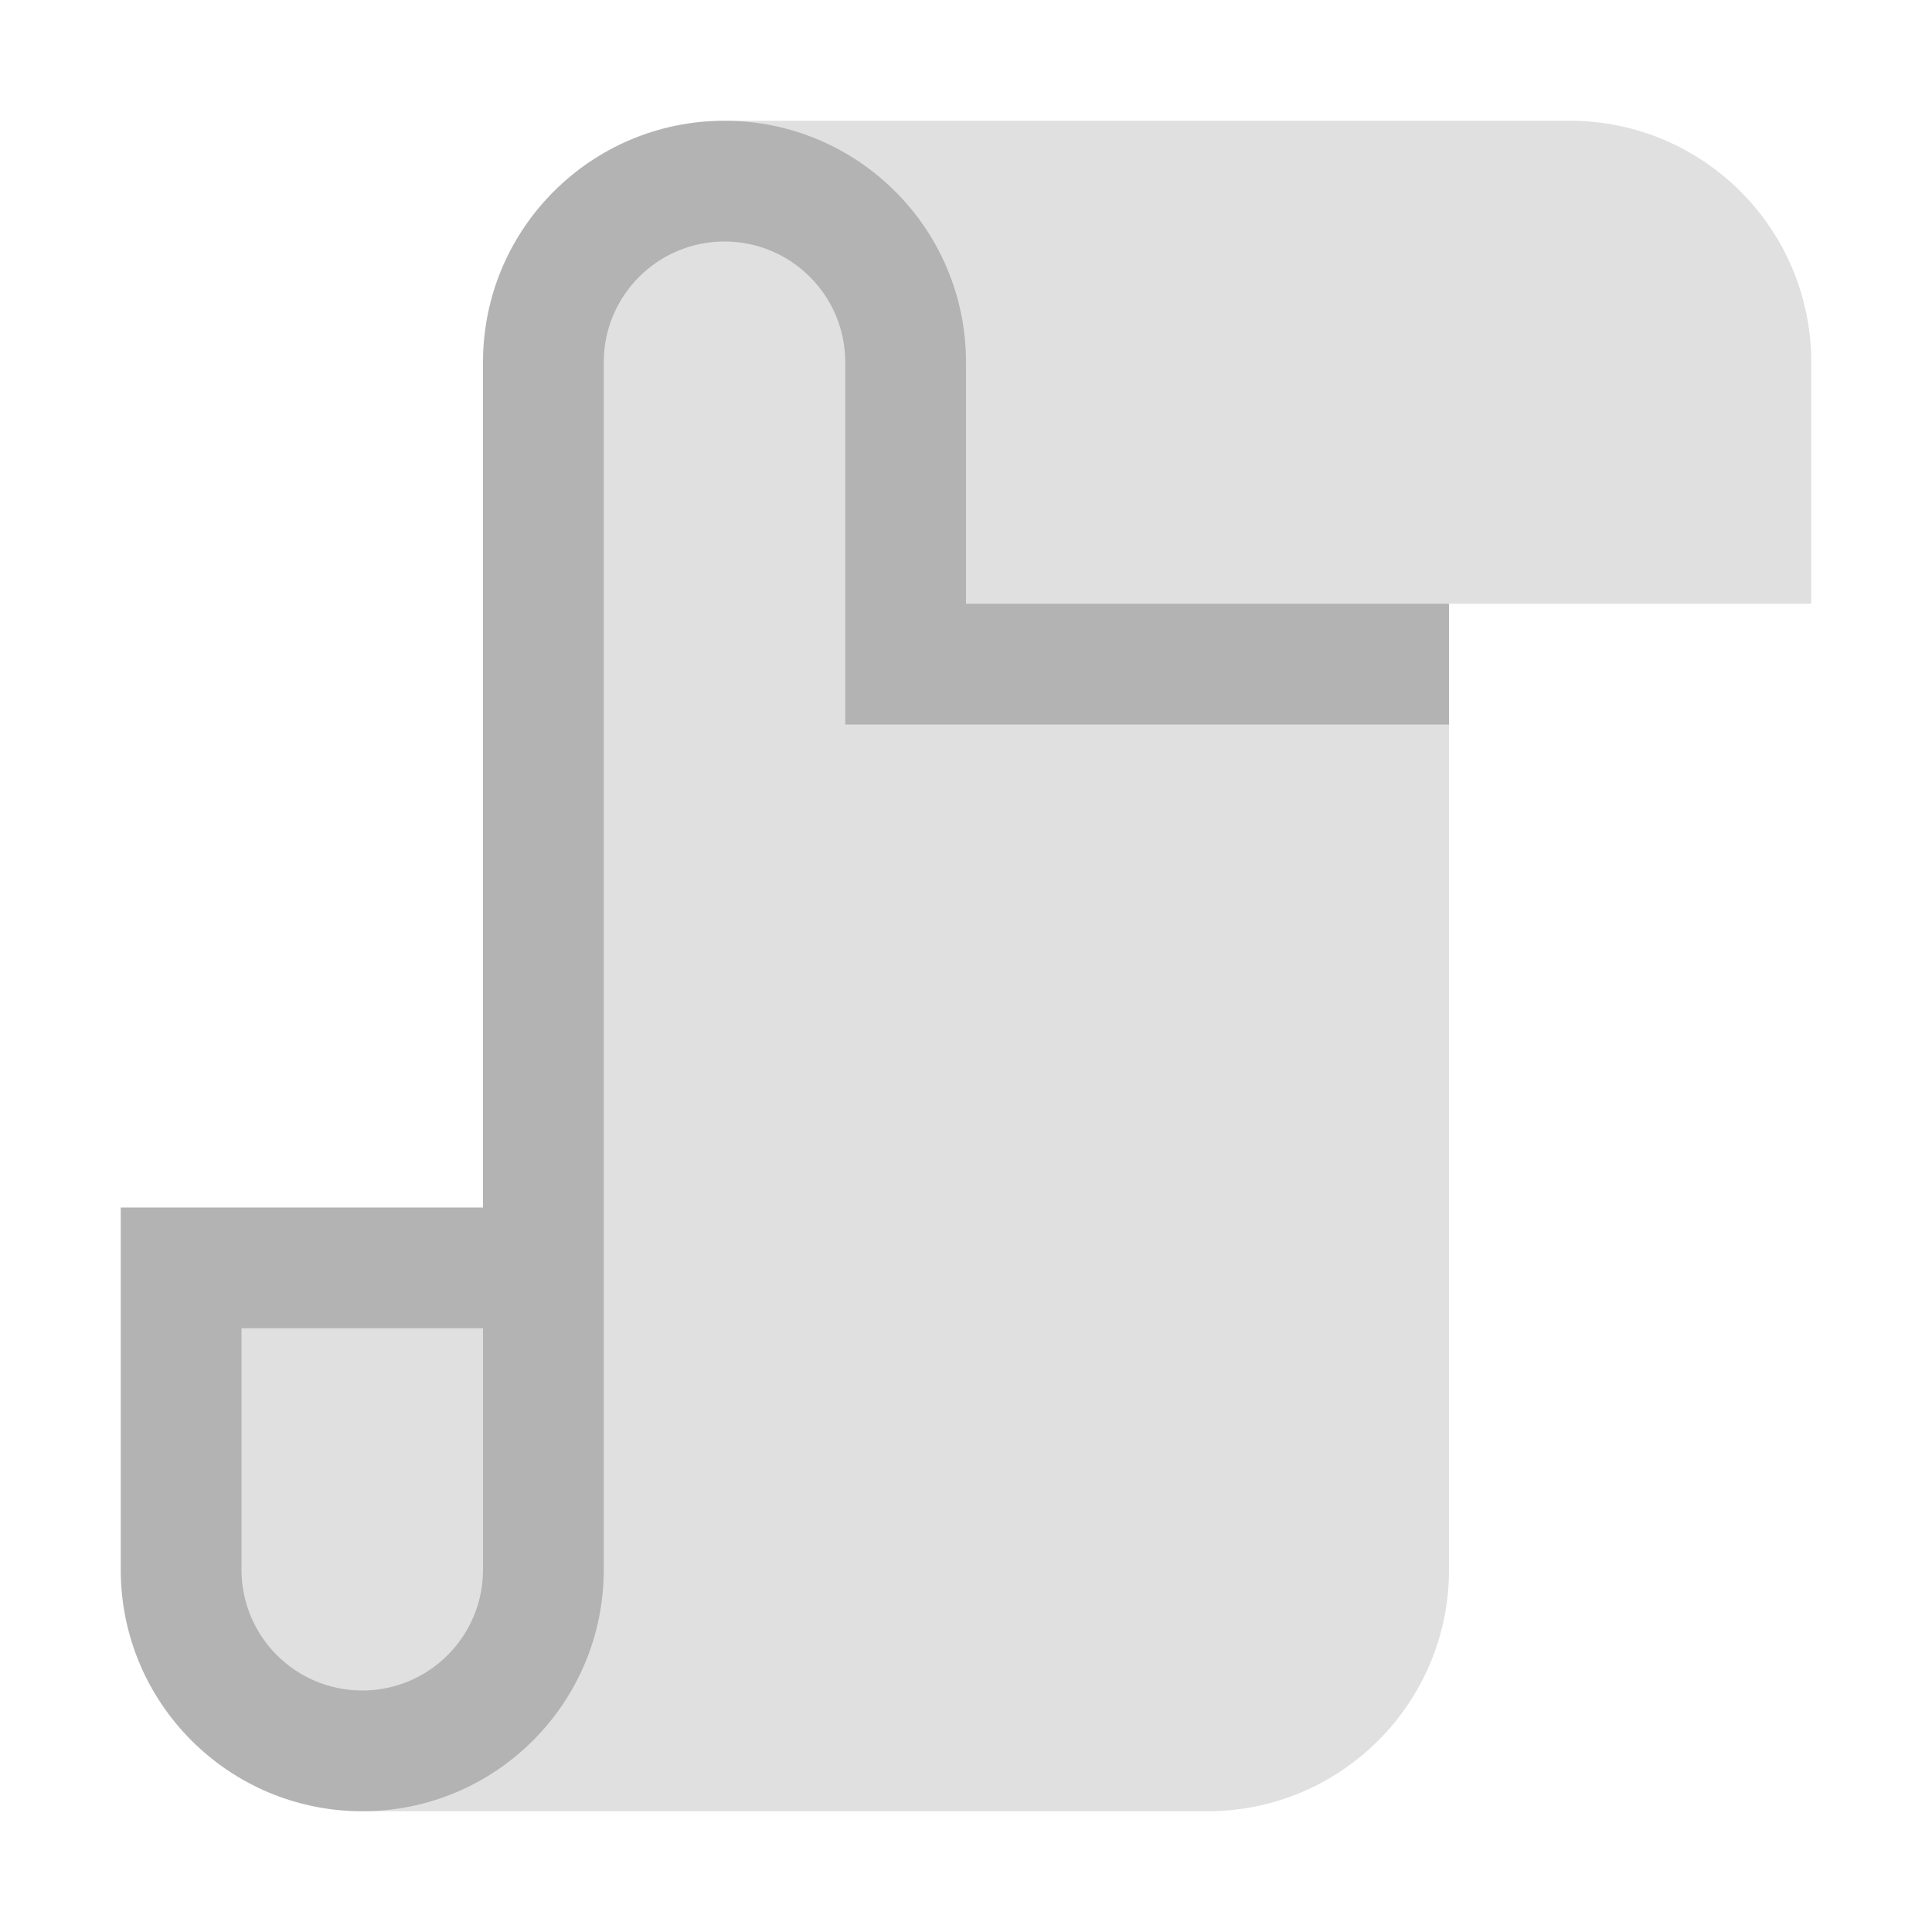
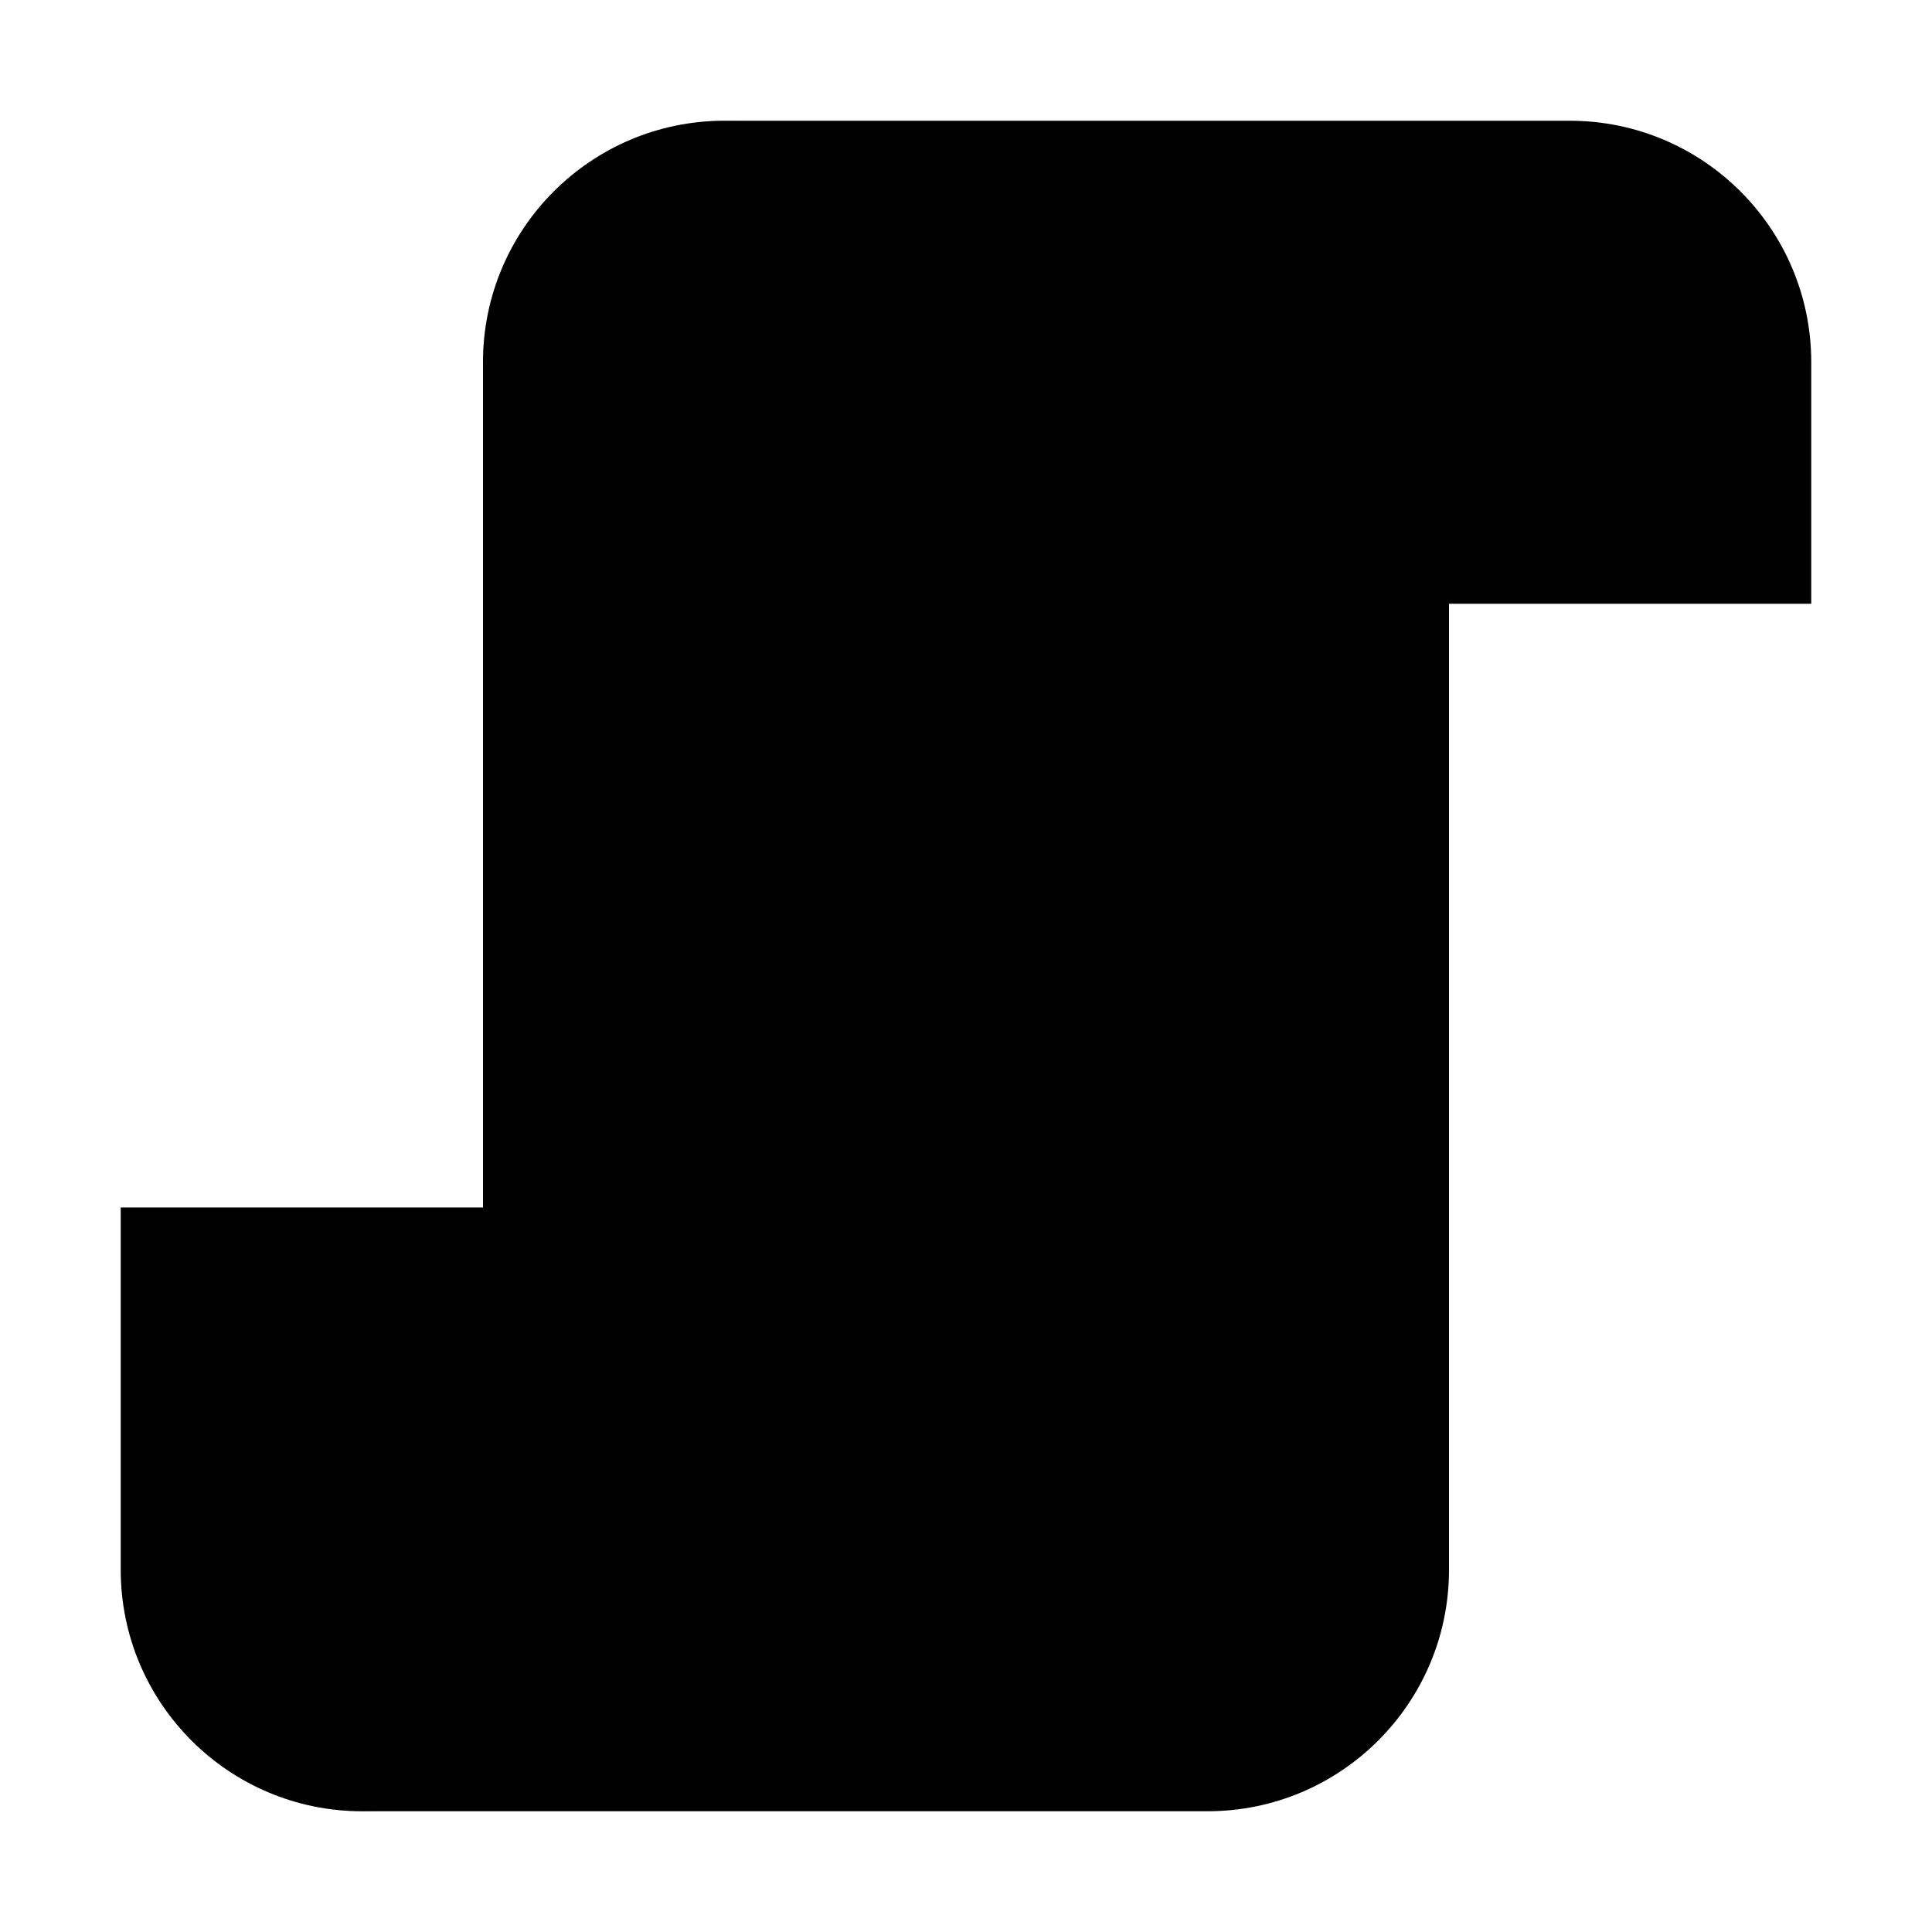
<svg xmlns="http://www.w3.org/2000/svg" width="16" height="16">
-   <path fill="#e0e0e0" d="M6 1a2 2 0 0 0-2 2v7H1v3a2 2 0 0 0 2 2h7a2 2 0 0 0 2-2V5h3V3a2 2 0 0 0-2-2z" />
+   <path fill="currentColor" d="M6 1a2 2 0 0 0-2 2v7H1v3a2 2 0 0 0 2 2h7a2 2 0 0 0 2-2V5h3V3a2 2 0 0 0-2-2z" />
  <path fill-opacity=".2" d="M6 1a2 2 0 0 0-2 2v7H1v3a2 2 0 1 0 4 0V3a1 1 0 0 1 2 0v3h5V5H8V3a2 2 0 0 0-2-2zM2 11h2v2a1 1 0 0 1-2 0z" />
</svg>
